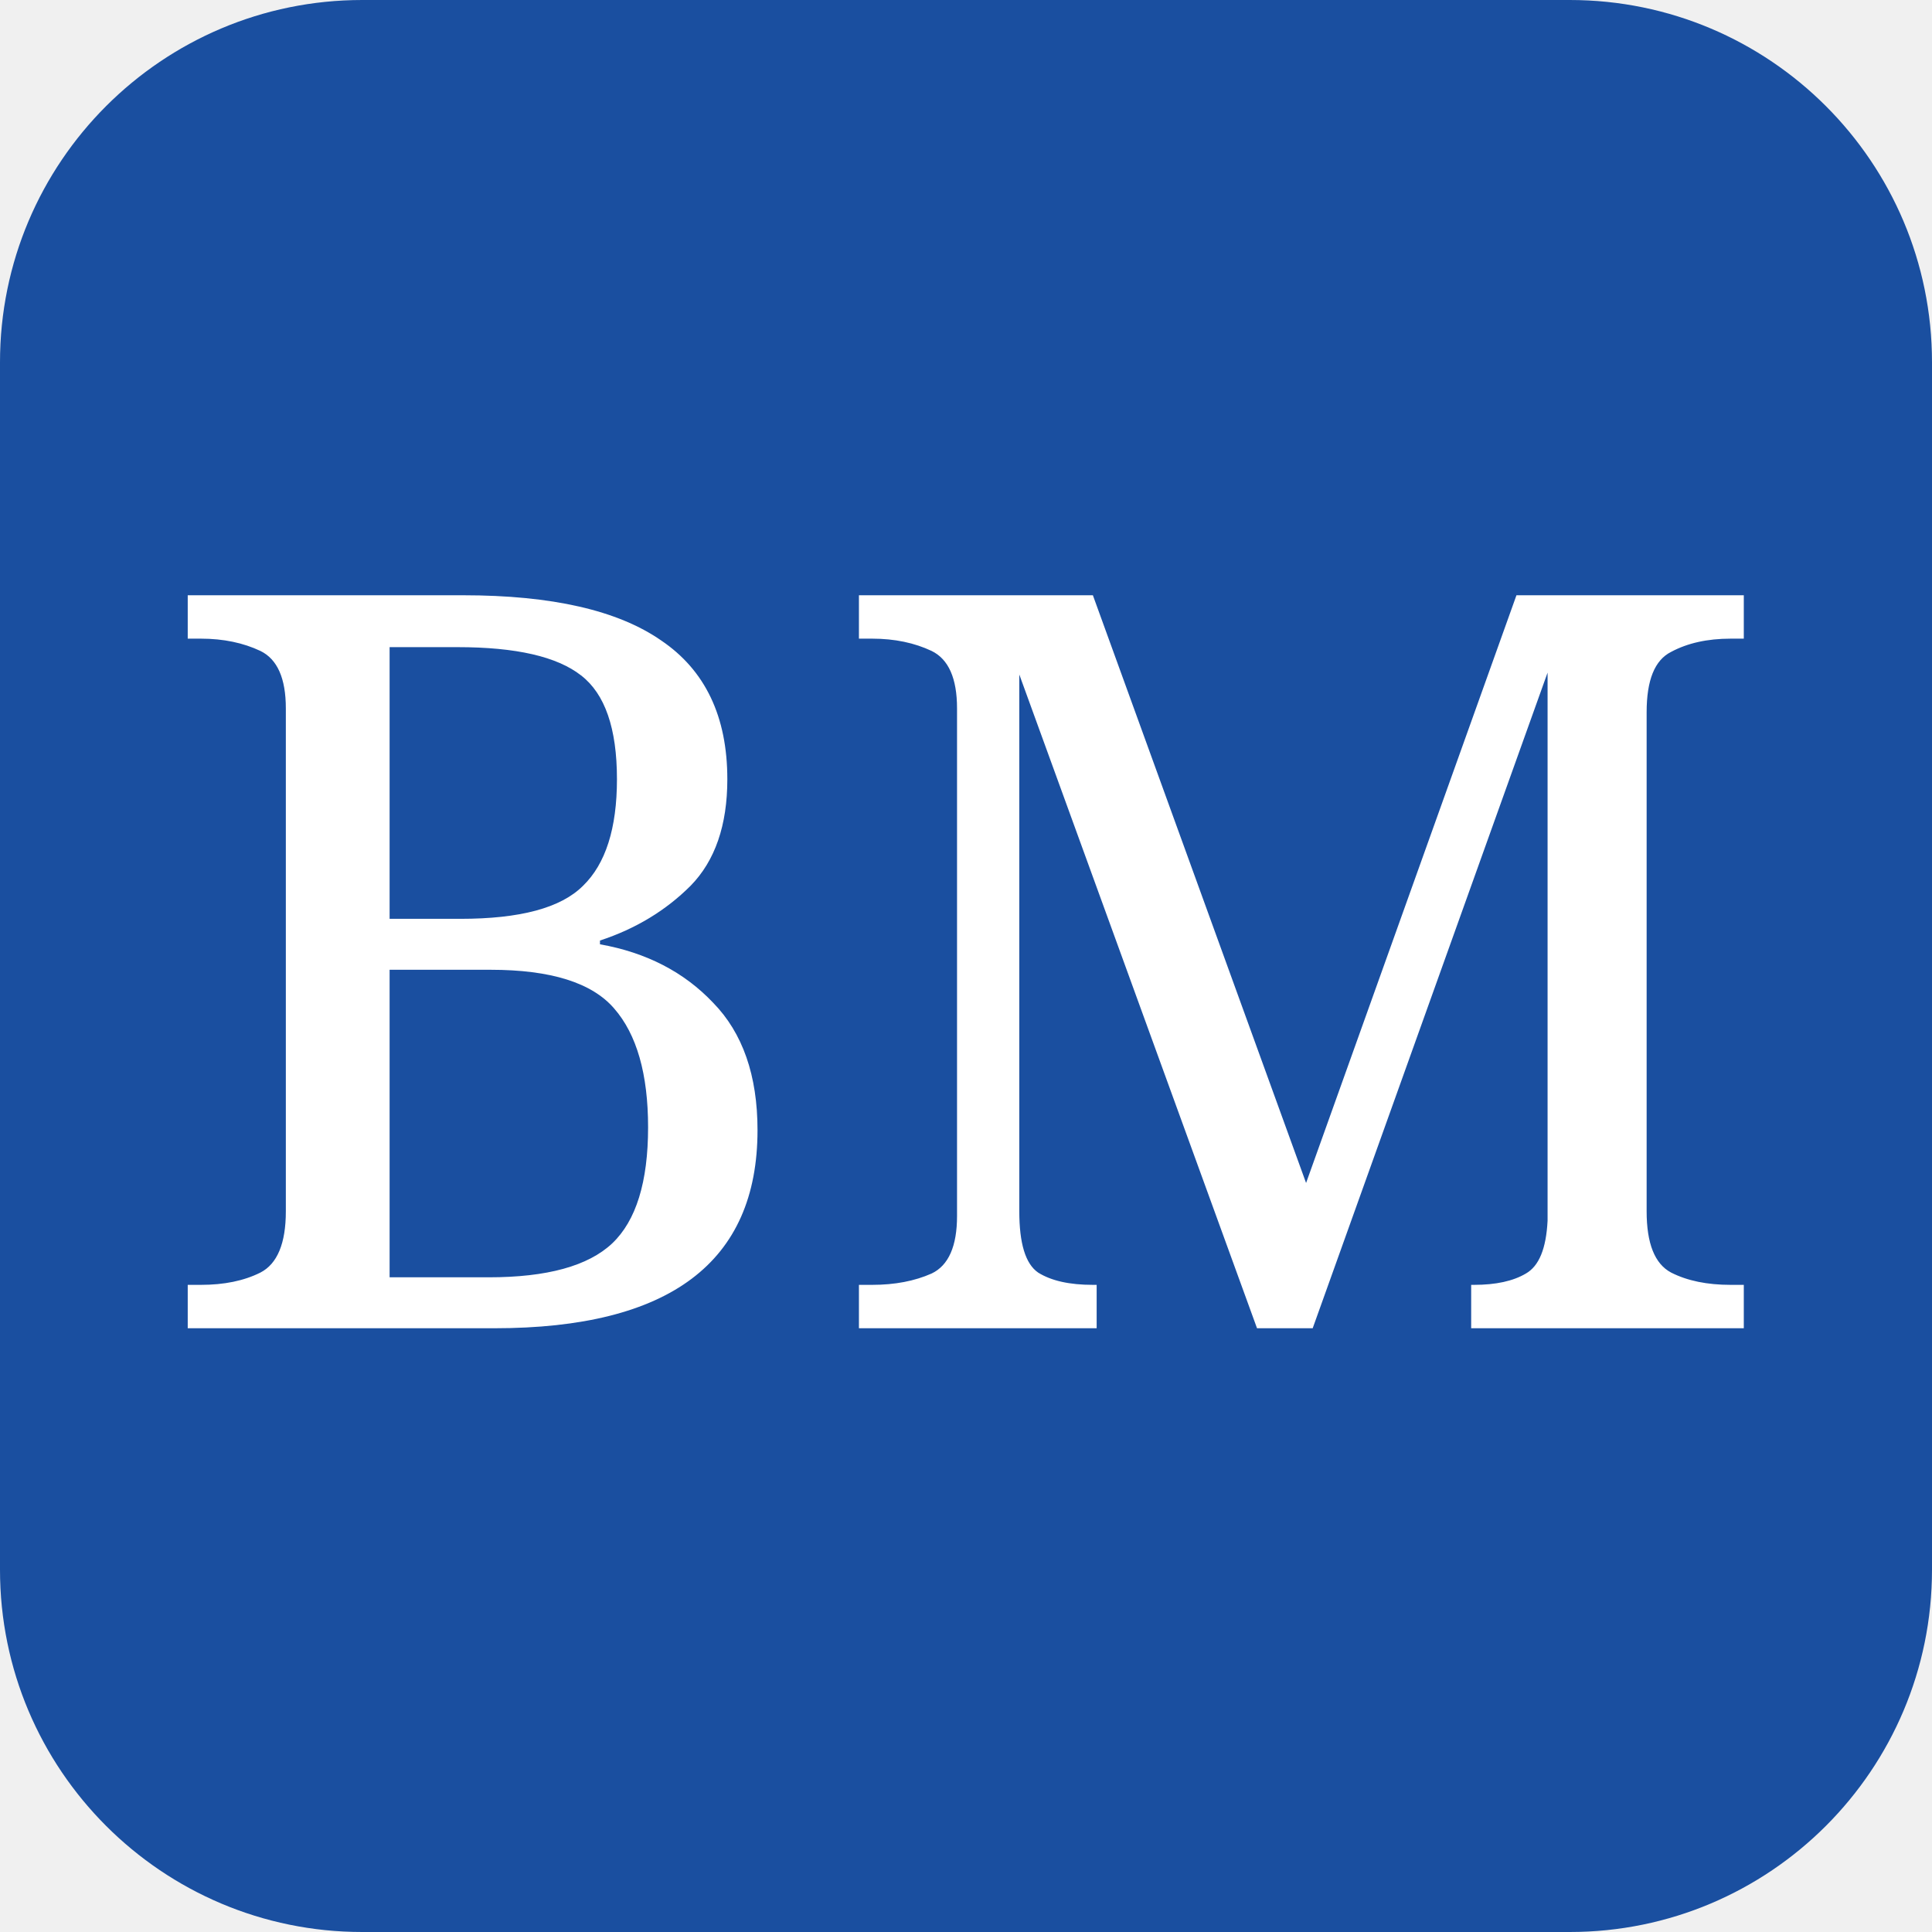
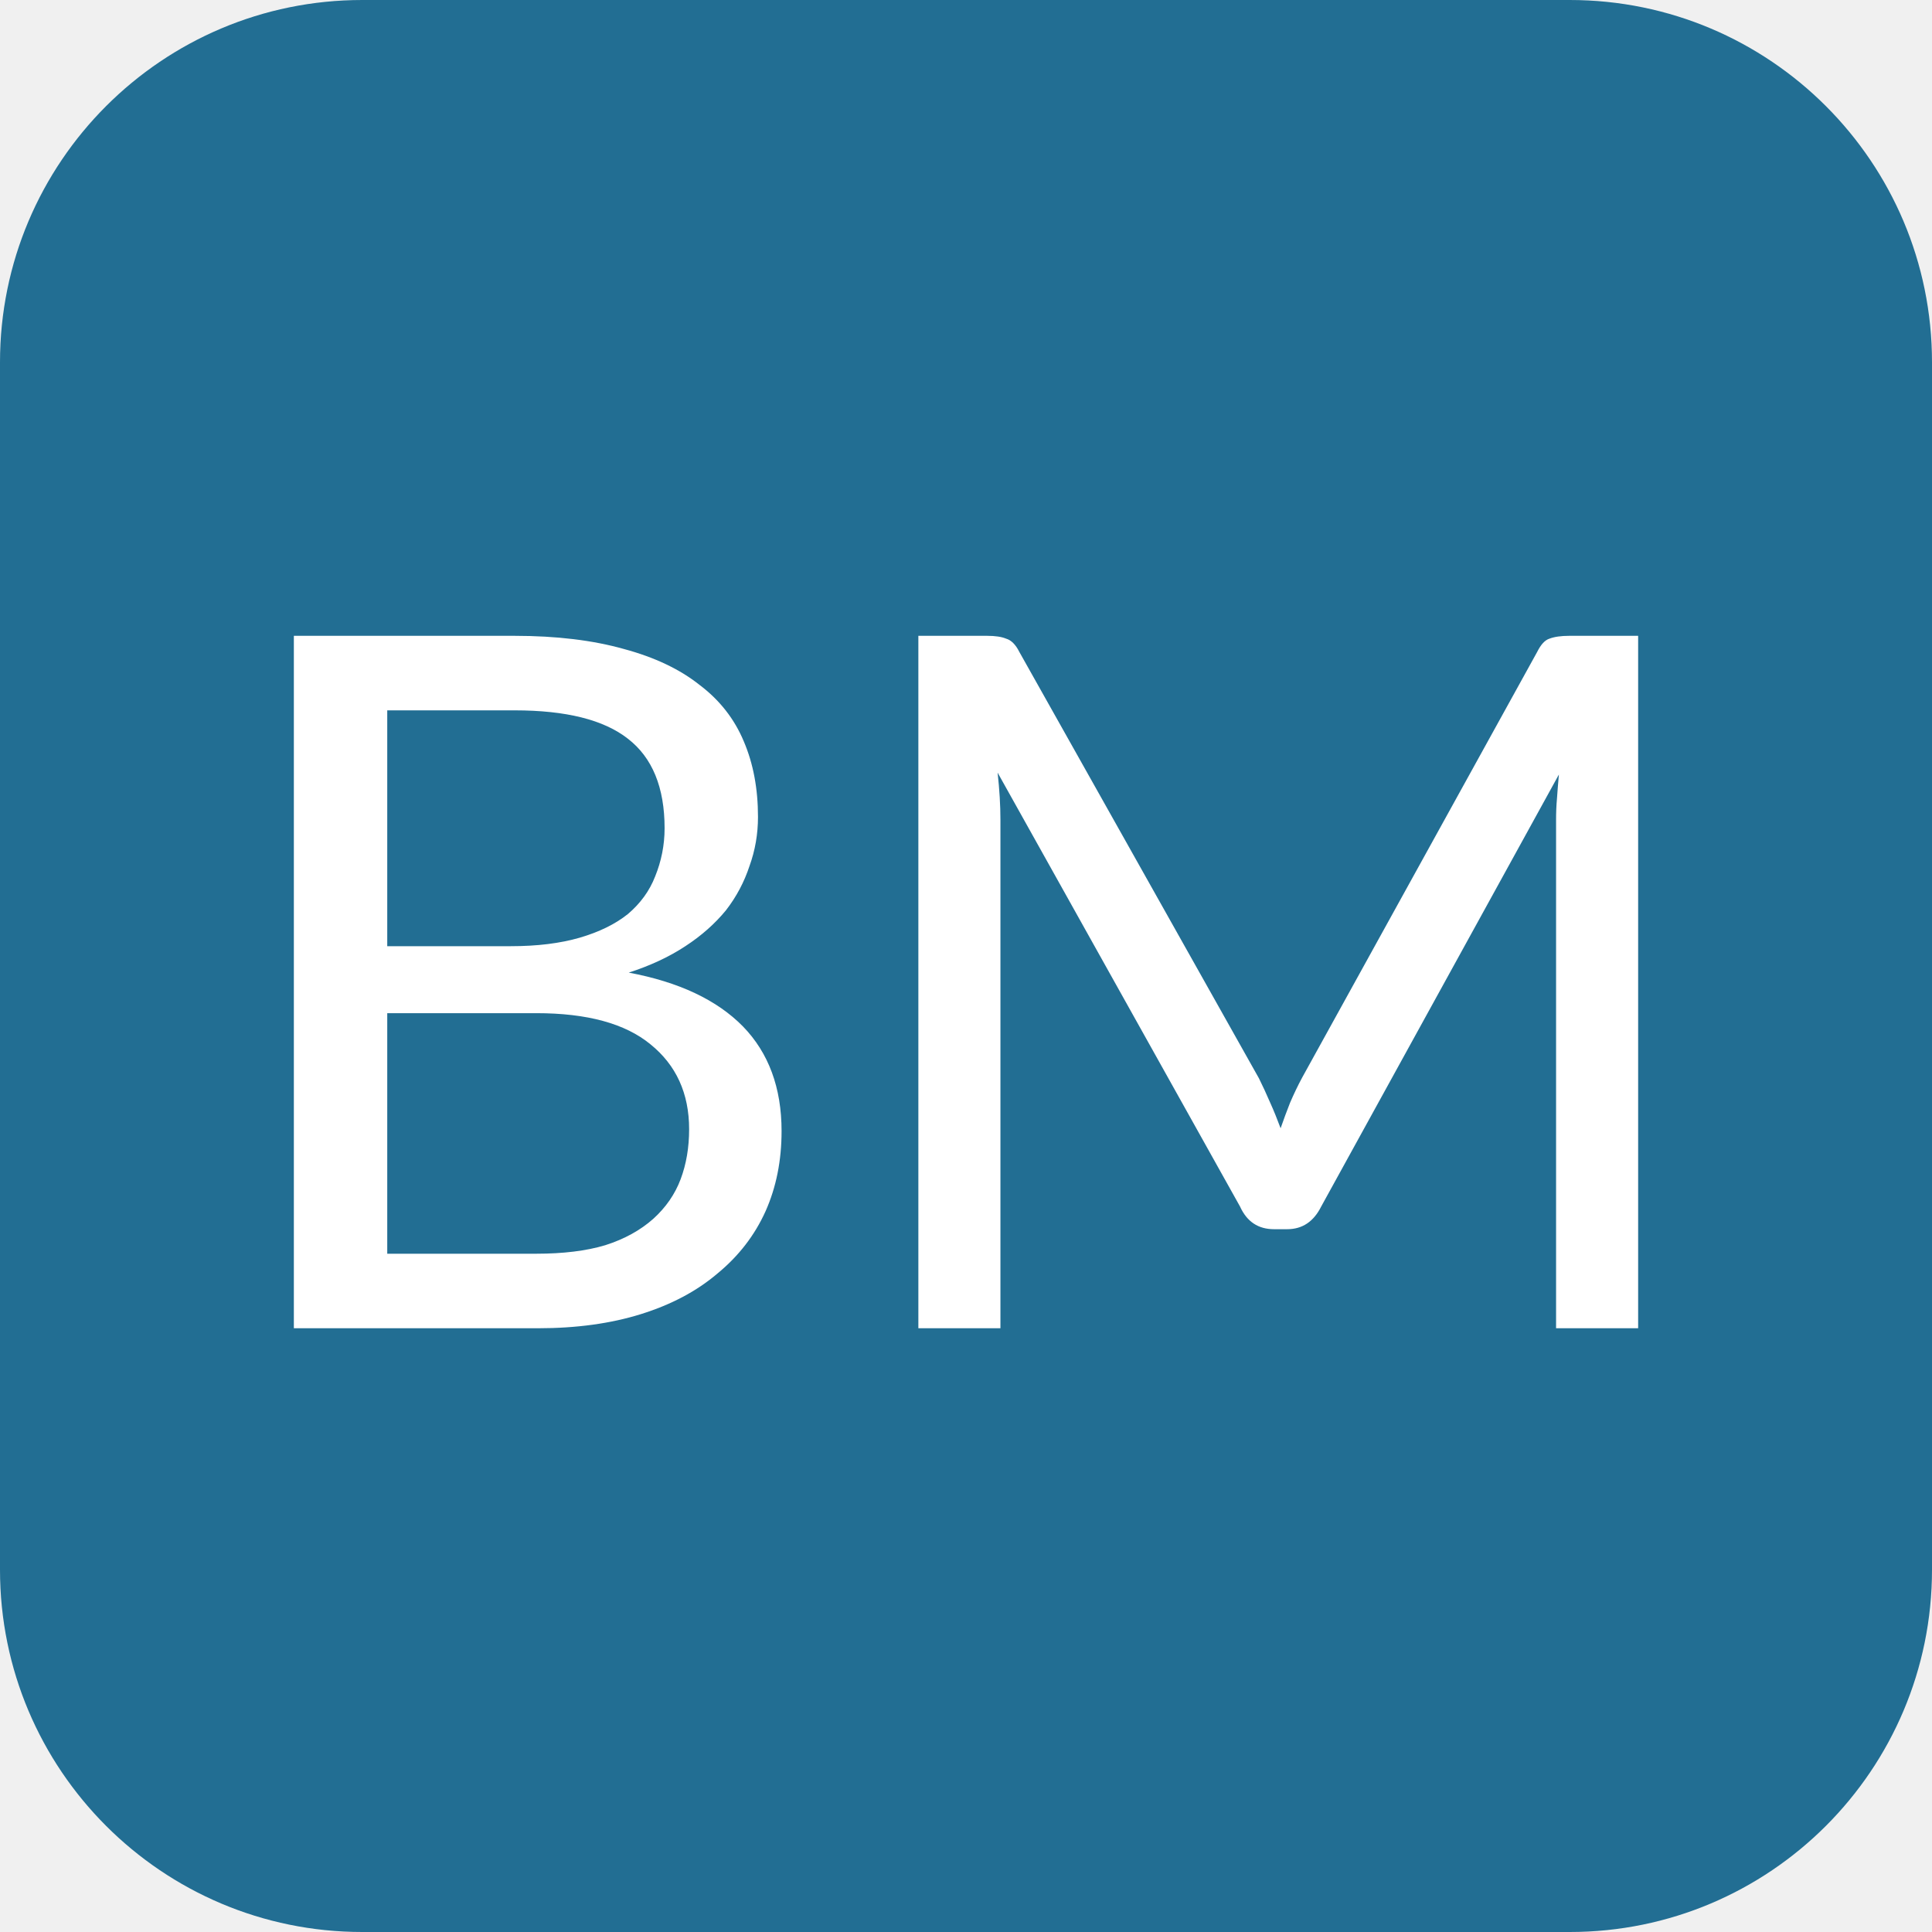
<svg xmlns="http://www.w3.org/2000/svg" viewBox="0 0 32 32">
-   <rect width="32" height="32" rx="6" fill="#1a4fa0" />
-   <text x="16" y="22" font-family="Georgia,serif" font-size="17" fill="#fff" text-anchor="middle">BM</text>
+   <rect width="32" height="32" rx="6" fill="#226e93" />
+   <text x="16" y="22" font-family="Lato,Arial,sans-serif" font-size="16" fill="#fff" text-anchor="middle">BM</text>
</svg>
